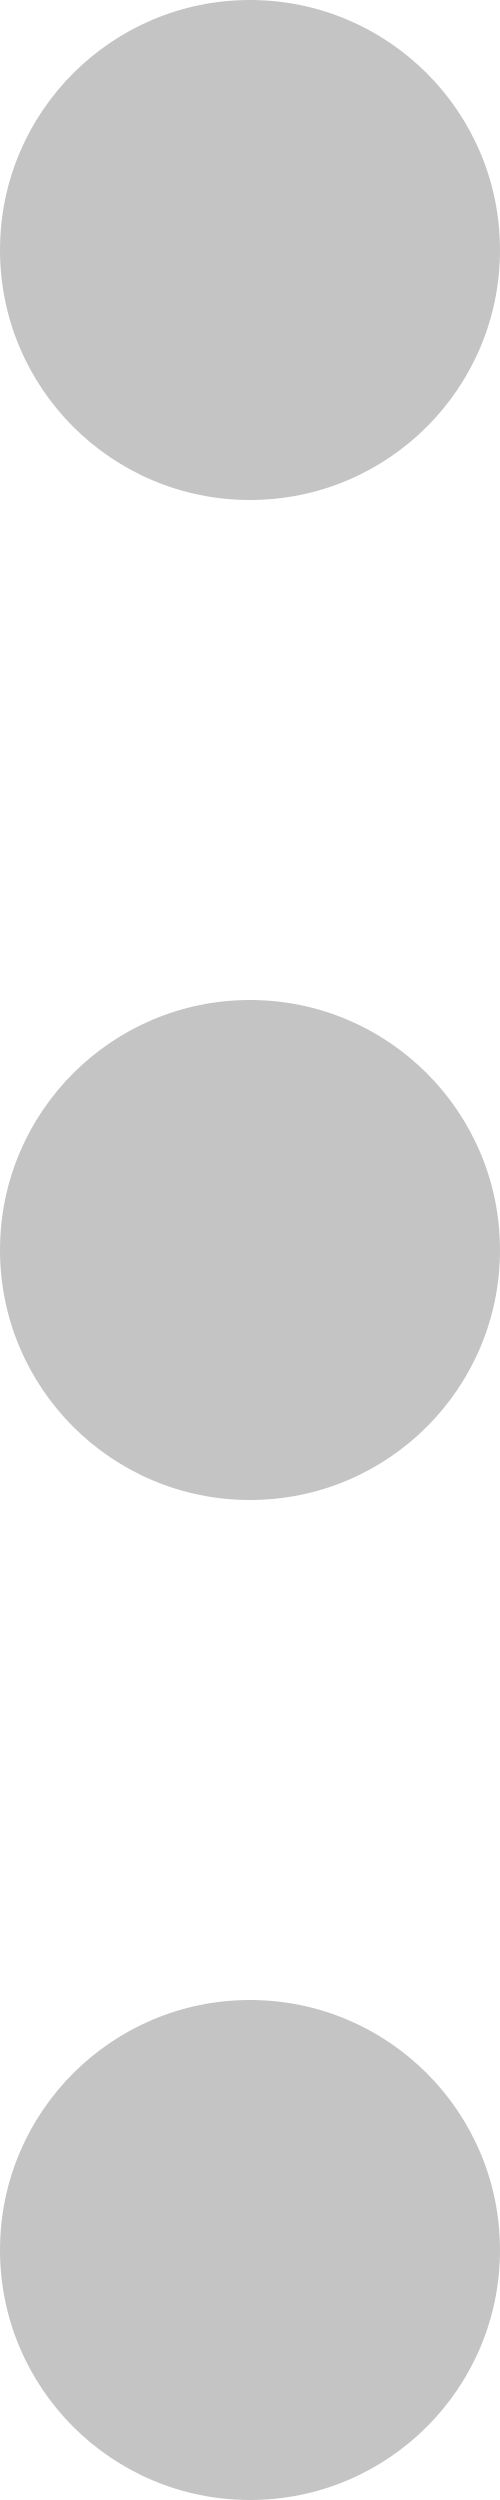
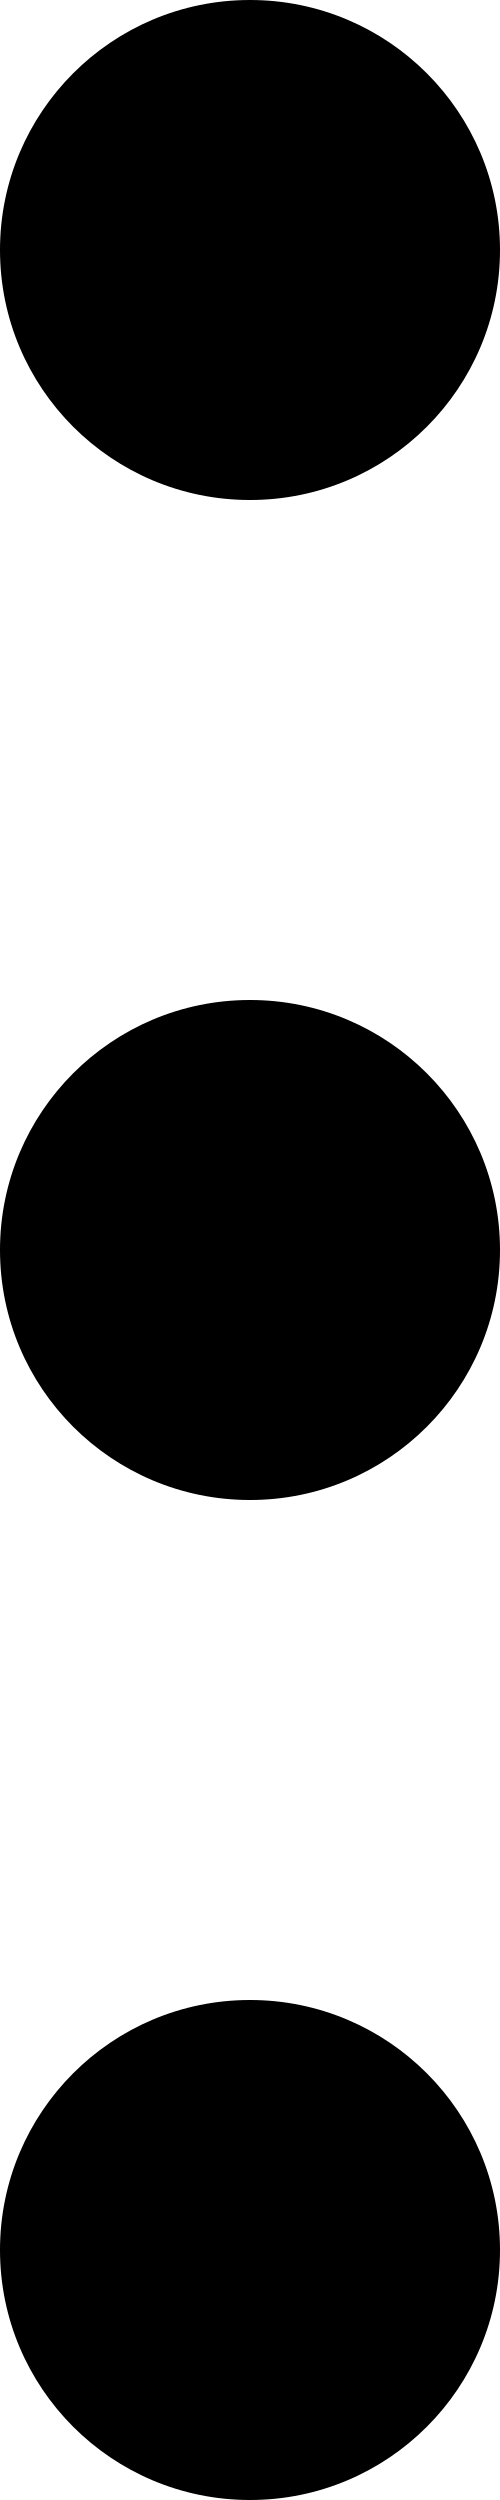
<svg xmlns="http://www.w3.org/2000/svg" width="4" height="20" viewBox="0 0 4 20" fill="none">
-   <path fill-rule="evenodd" clip-rule="evenodd" d="M4 2C4 3.105 3.105 4 2 4C0.895 4 0 3.105 0 2C0 0.896 0.895 0 2 0C3.105 0 4 0.896 4 2ZM4 10C4 11.105 3.105 12 2 12C0.895 12 0 11.105 0 10C0 8.896 0.895 8 2 8C3.105 8 4 8.896 4 10ZM2 20C3.105 20 4 19.105 4 18C4 16.896 3.105 16 2 16C0.895 16 0 16.896 0 18C0 19.105 0.895 20 2 20Z" fill="#C4C4C4" />
+   <path fill-rule="evenodd" clip-rule="evenodd" d="M4 2C4 3.105 3.105 4 2 4C0.895 4 0 3.105 0 2C0 0.896 0.895 0 2 0C3.105 0 4 0.896 4 2ZM4 10C4 11.105 3.105 12 2 12C0.895 12 0 11.105 0 10C0 8.896 0.895 8 2 8C3.105 8 4 8.896 4 10ZM2 20C3.105 20 4 19.105 4 18C4 16.896 3.105 16 2 16C0.895 16 0 16.896 0 18C0 19.105 0.895 20 2 20Z" fill="currentColor" />
</svg>
